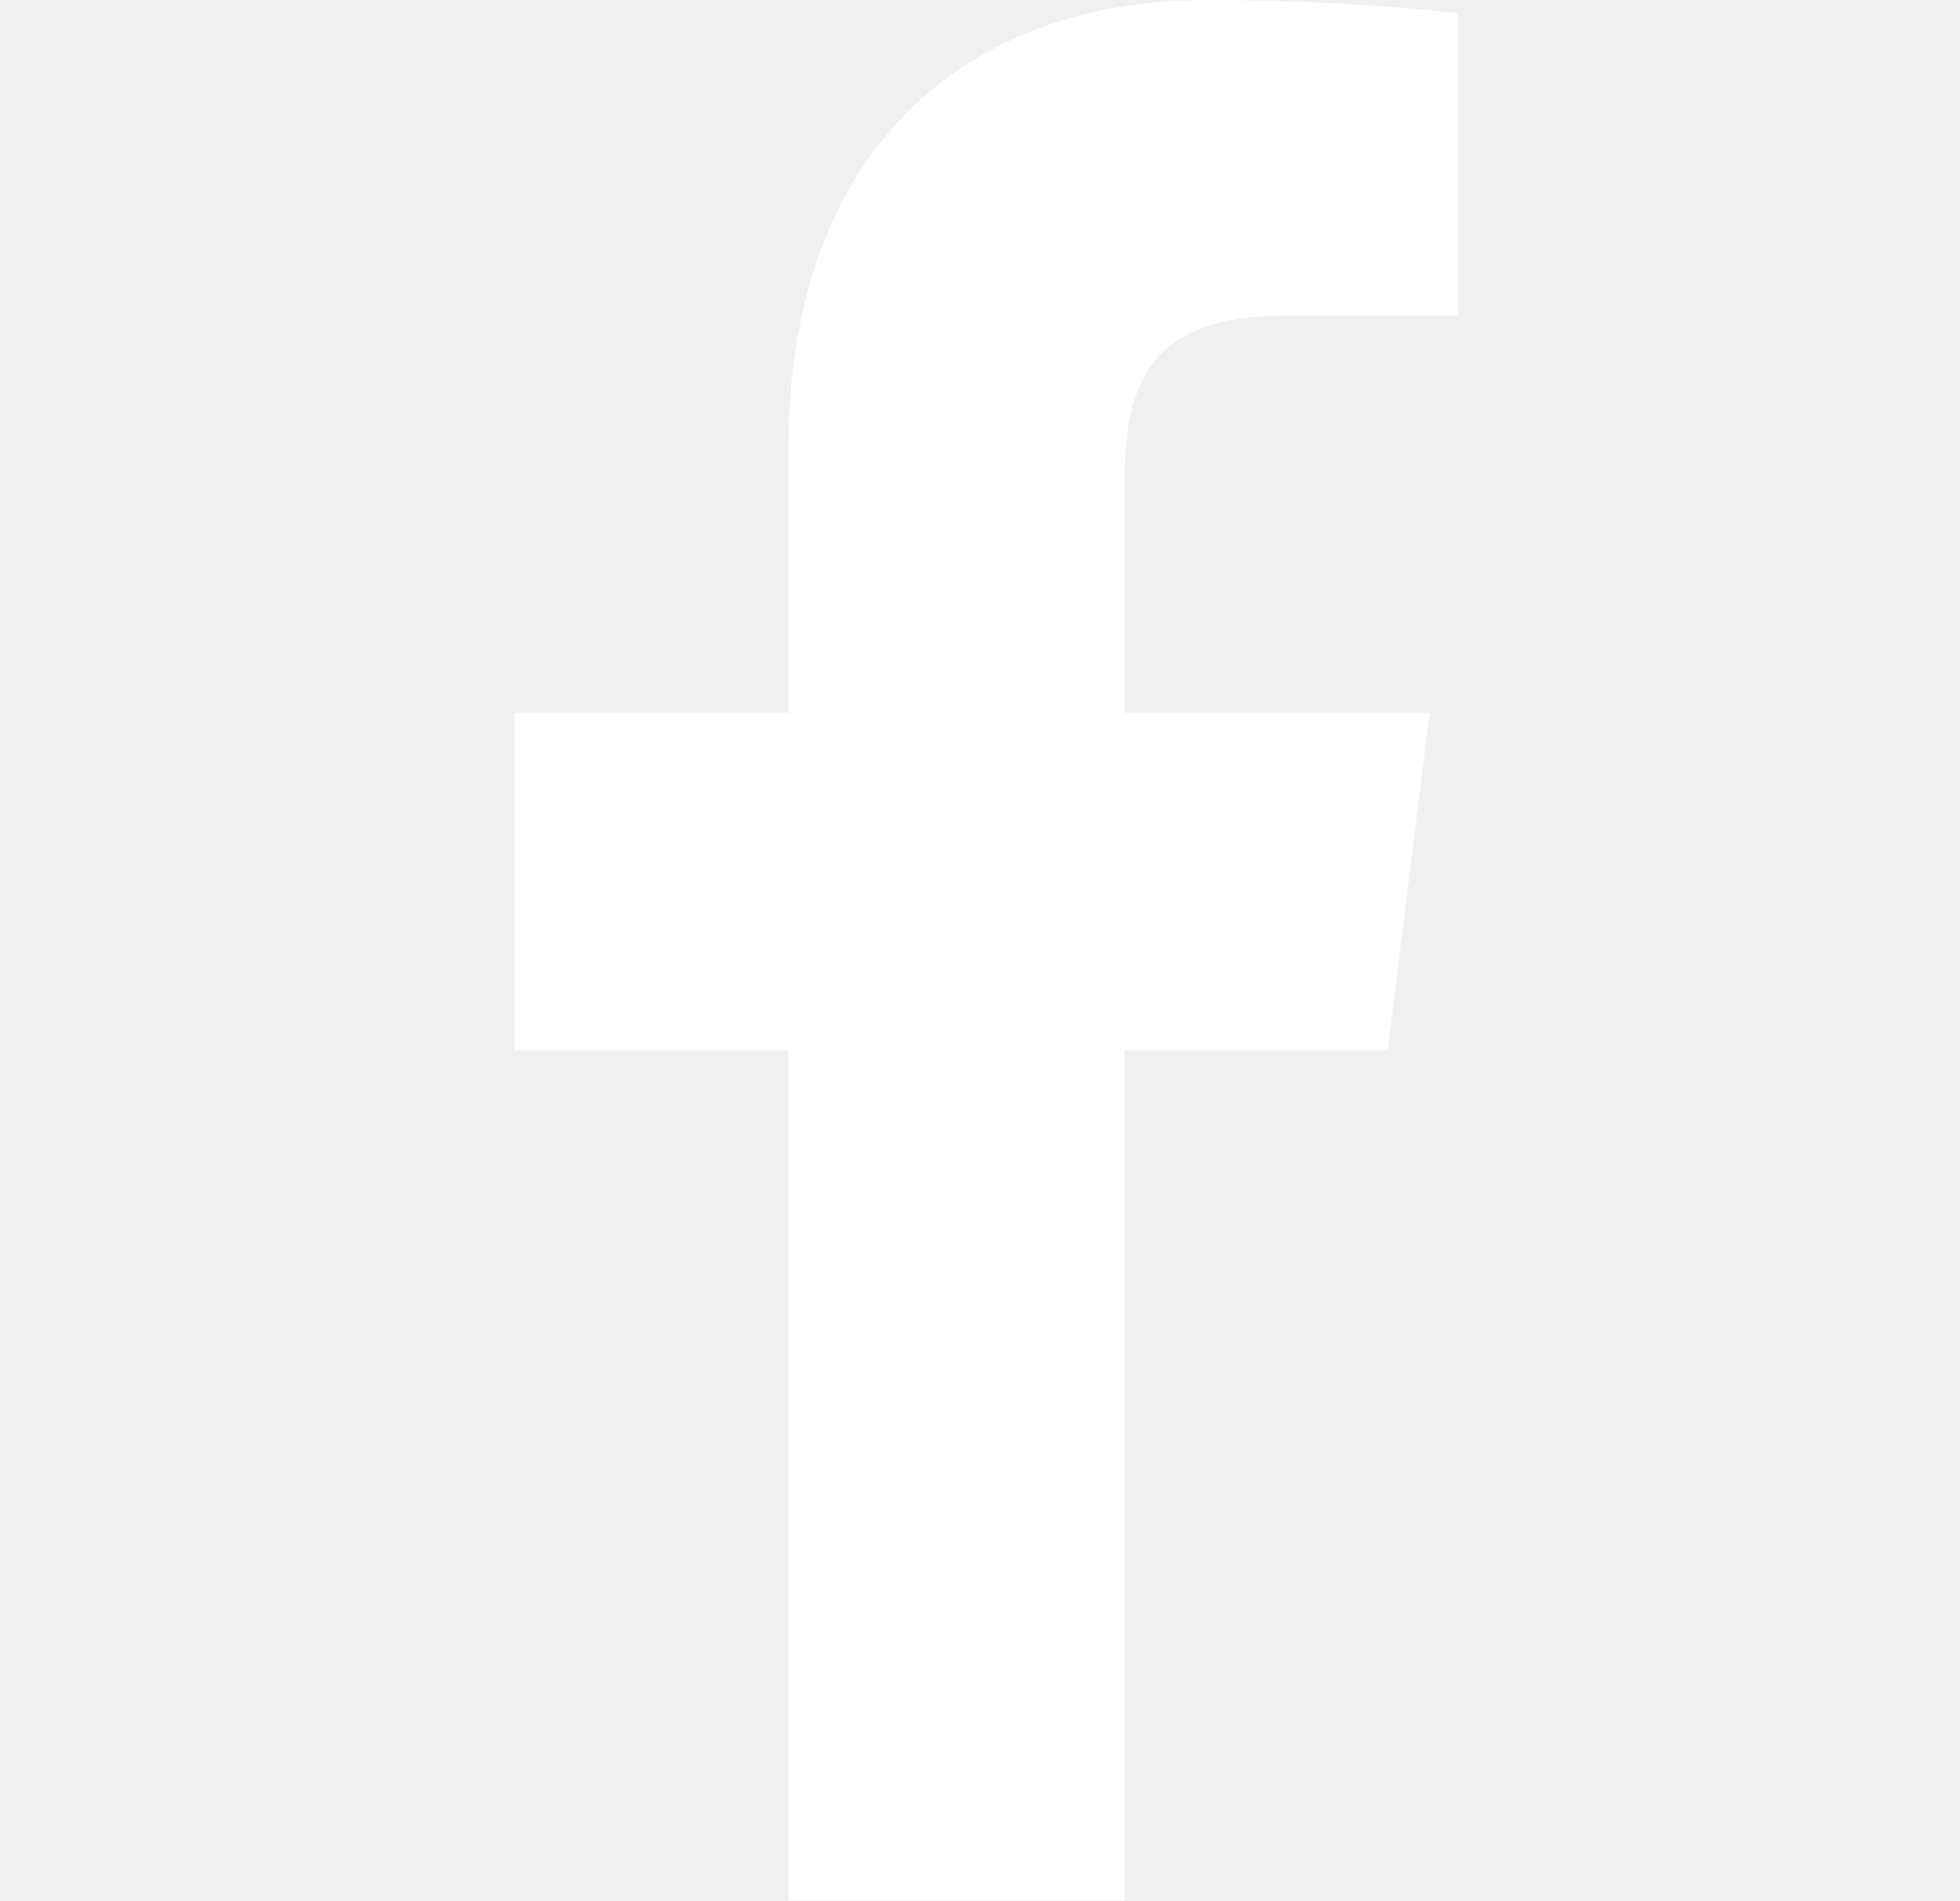
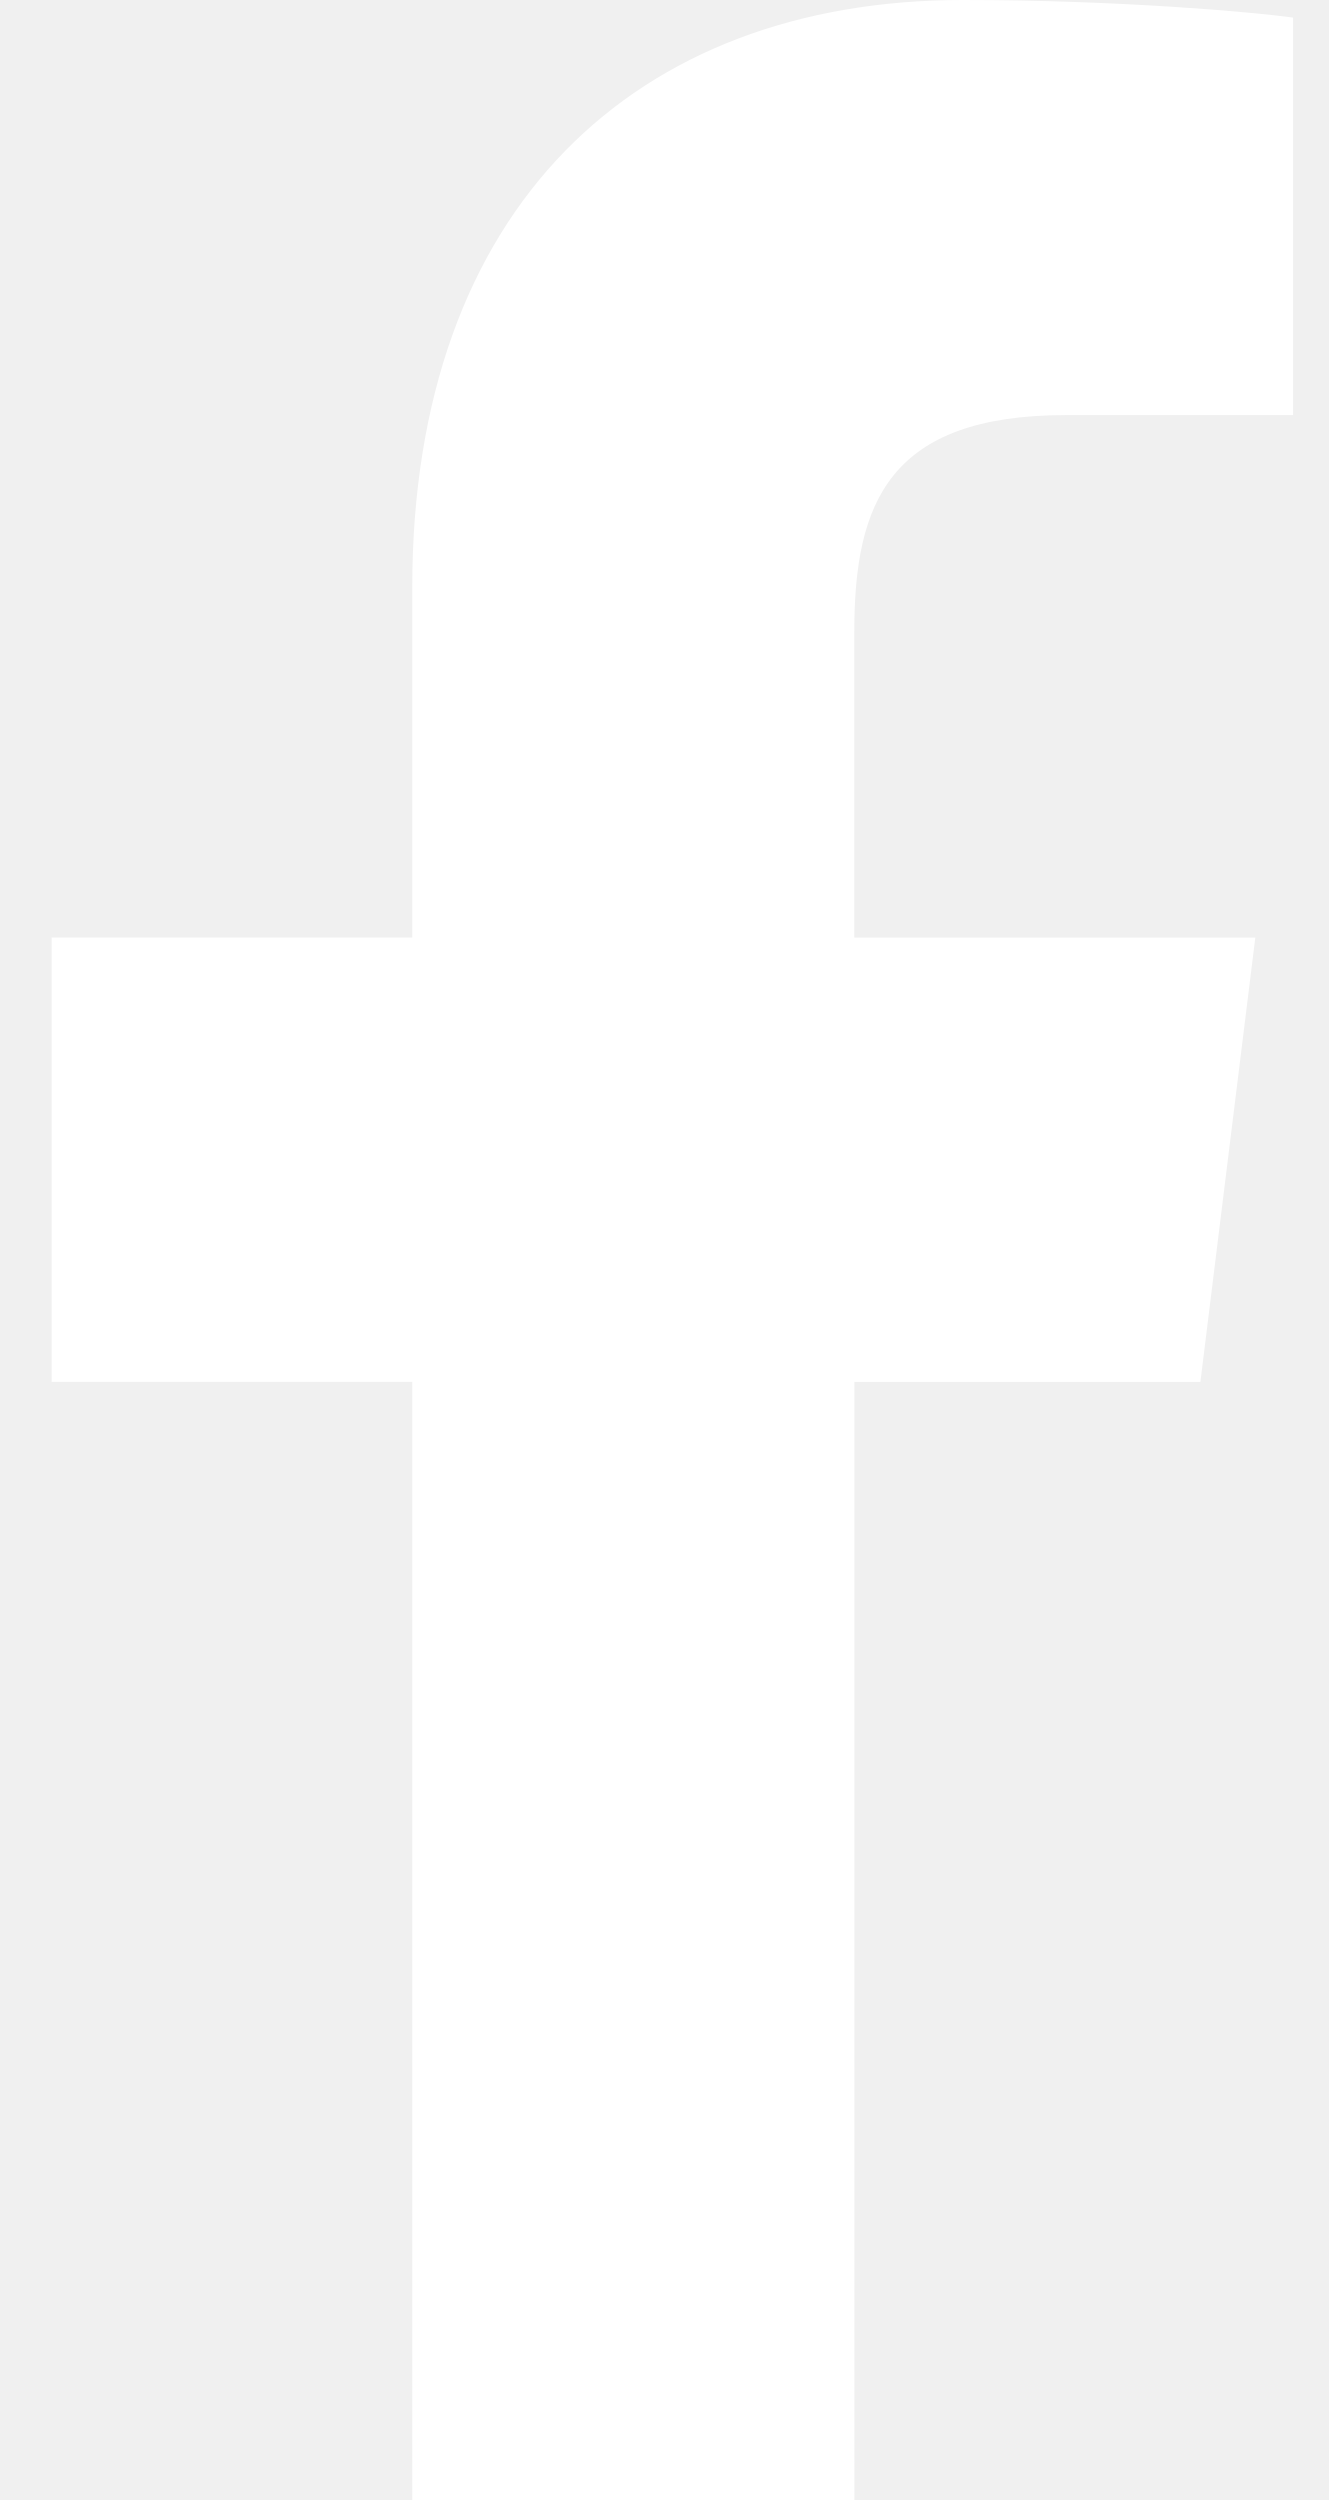
- <svg xmlns="http://www.w3.org/2000/svg" width="33" height="32" viewBox="0 0 33 32" fill="none">
-   <g clip-path="url(#clip0_20_50)">
-     <path d="M21.65 5.313H24.551V0.225C24.051 0.156 22.33 0 20.325 0C16.142 0 13.277 2.649 13.277 7.519V12H8.661V17.688H13.277V32H18.936V17.689H23.365L24.068 12.001H18.935V8.083C18.936 6.439 19.375 5.313 21.65 5.313Z" fill="white" />
-   </g>
-   <defs>
-     <clipPath id="clip0_20_50">
-       <rect width="31.778" height="32" fill="white" transform="translate(0.46875)" />
-     </clipPath>
-   </defs>
+ <svg xmlns="http://www.w3.org/2000/svg" width="17" height="32" viewBox="0 0 17 32" fill="none">
+   <path d="M13.65 5.313H16.551V0.225C16.051 0.156 14.33 0 12.325 0C8.142 0 5.277 2.649 5.277 7.519V12H0.661V17.688H5.277V32H10.936V17.689H15.365L16.068 12.001H10.935V8.083C10.936 6.439 11.376 5.313 13.65 5.313Z" fill="white" />
</svg>
